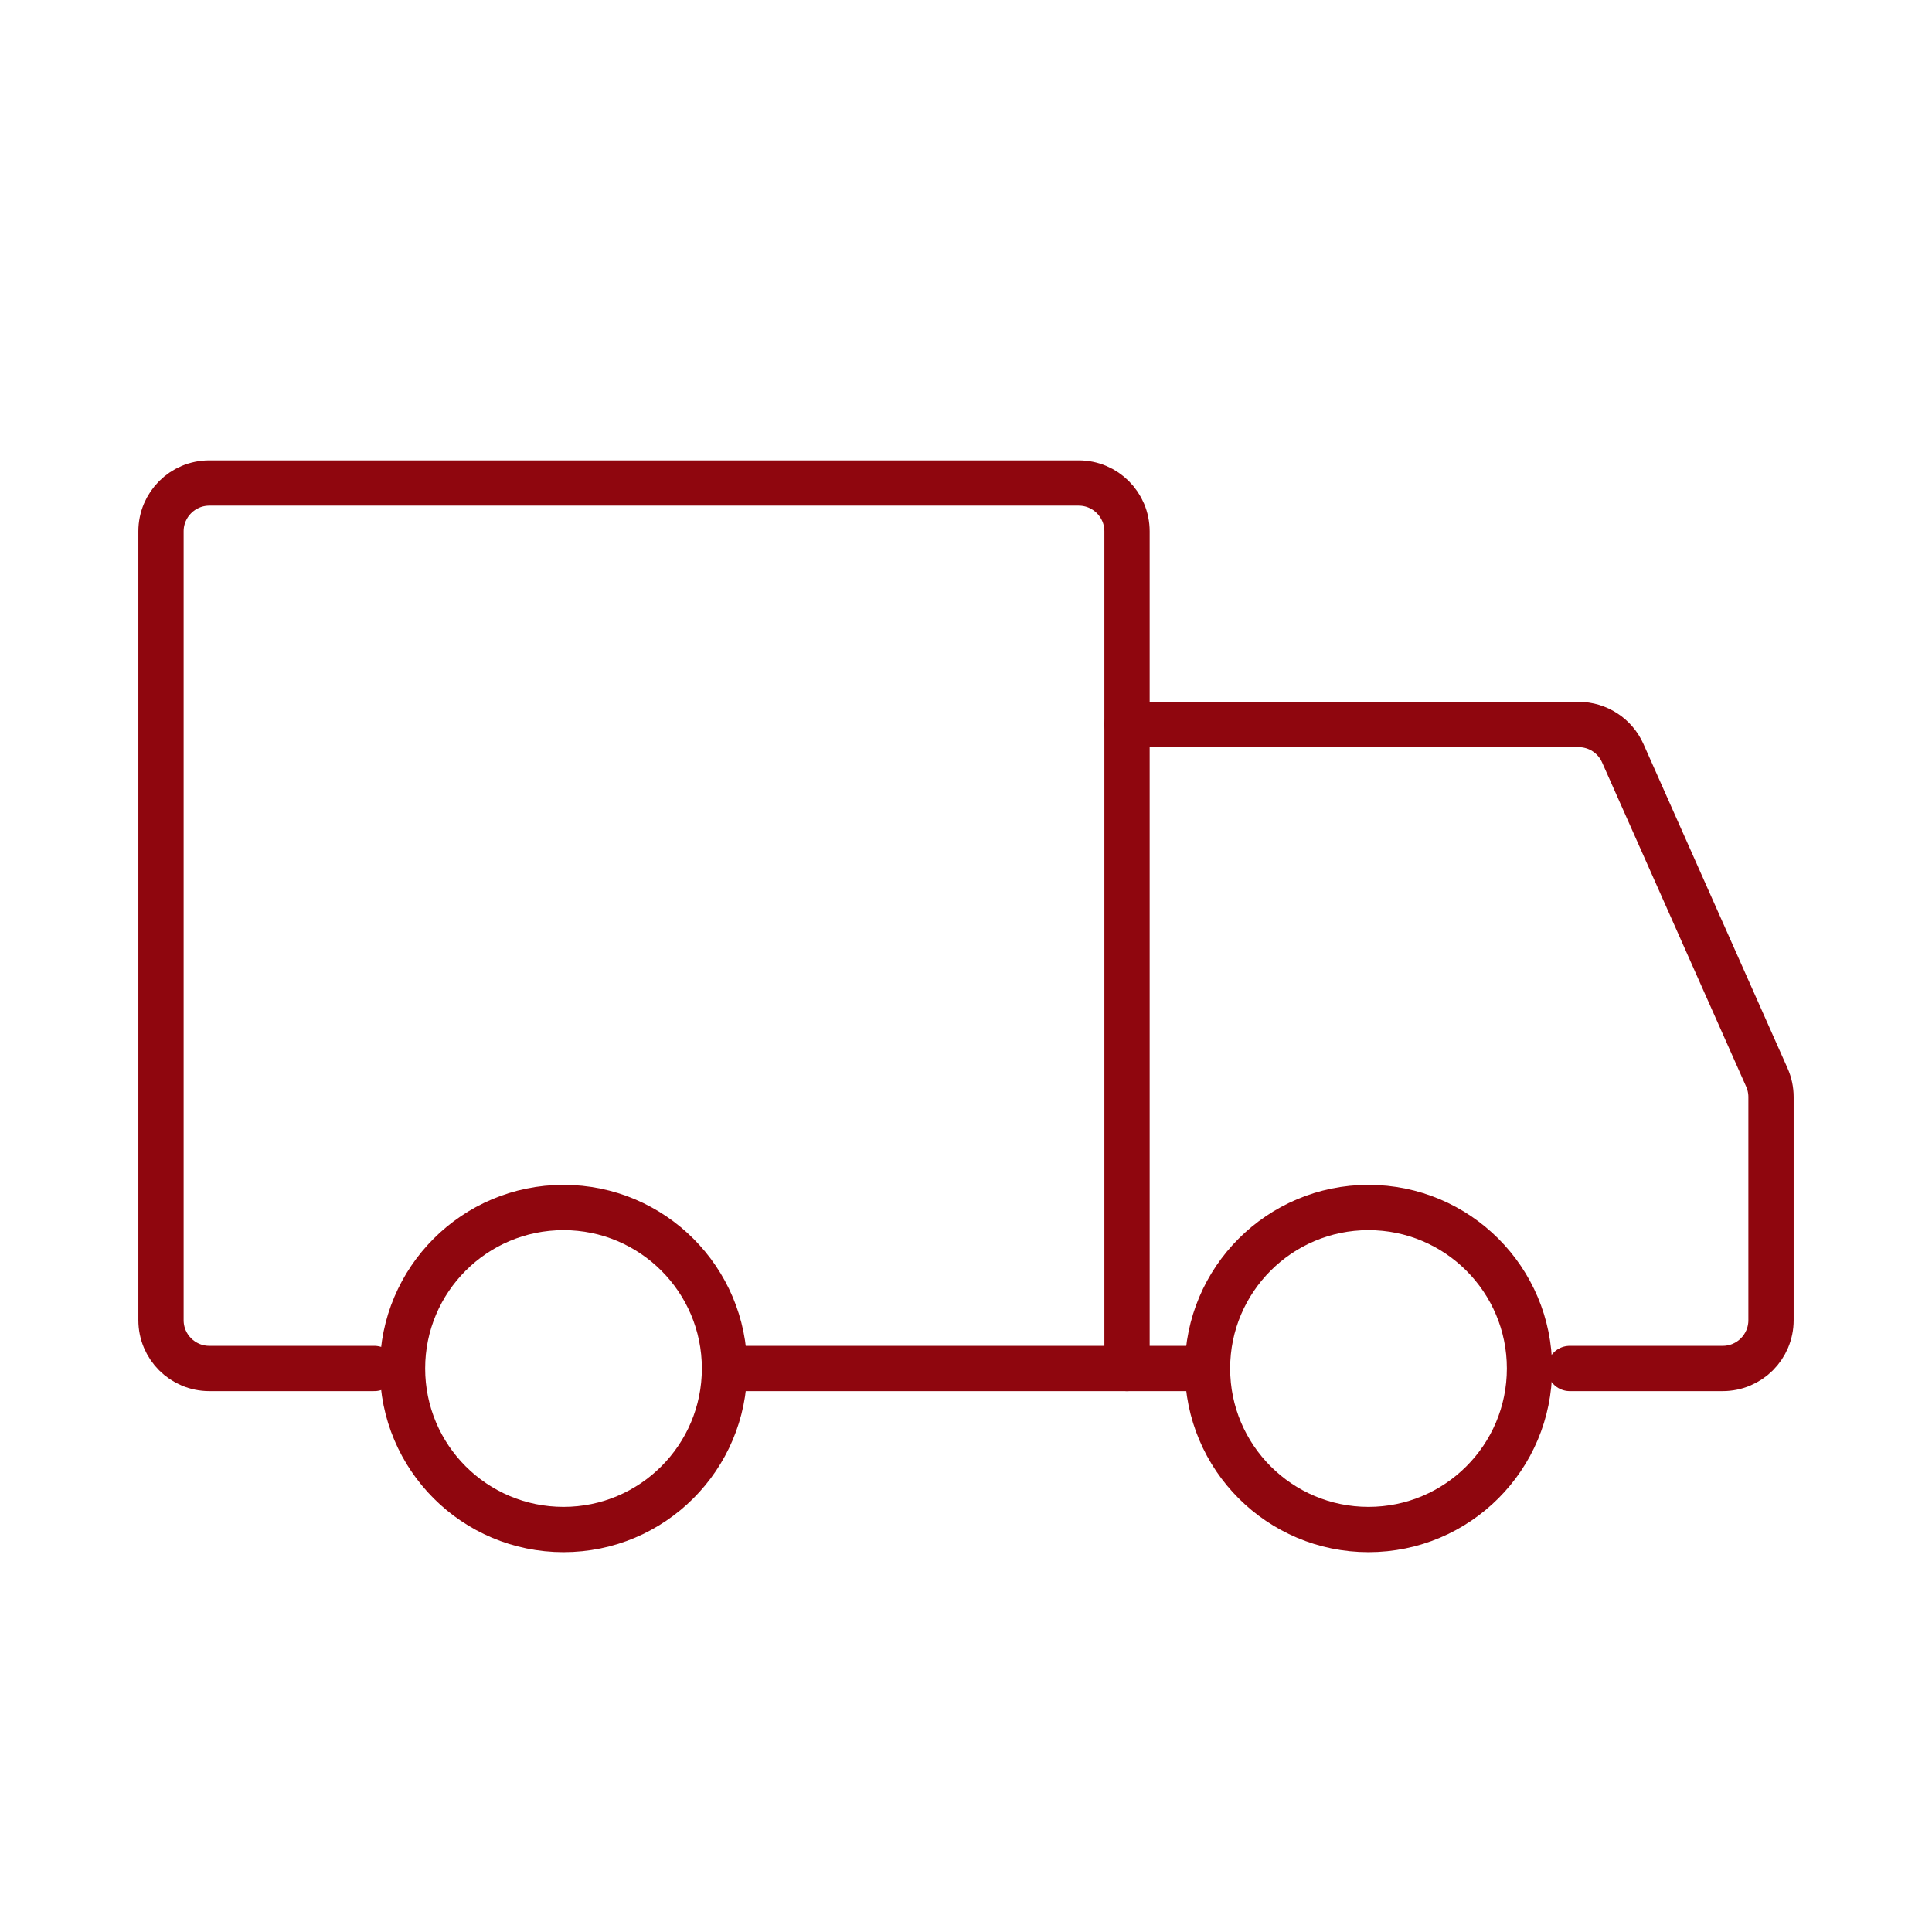
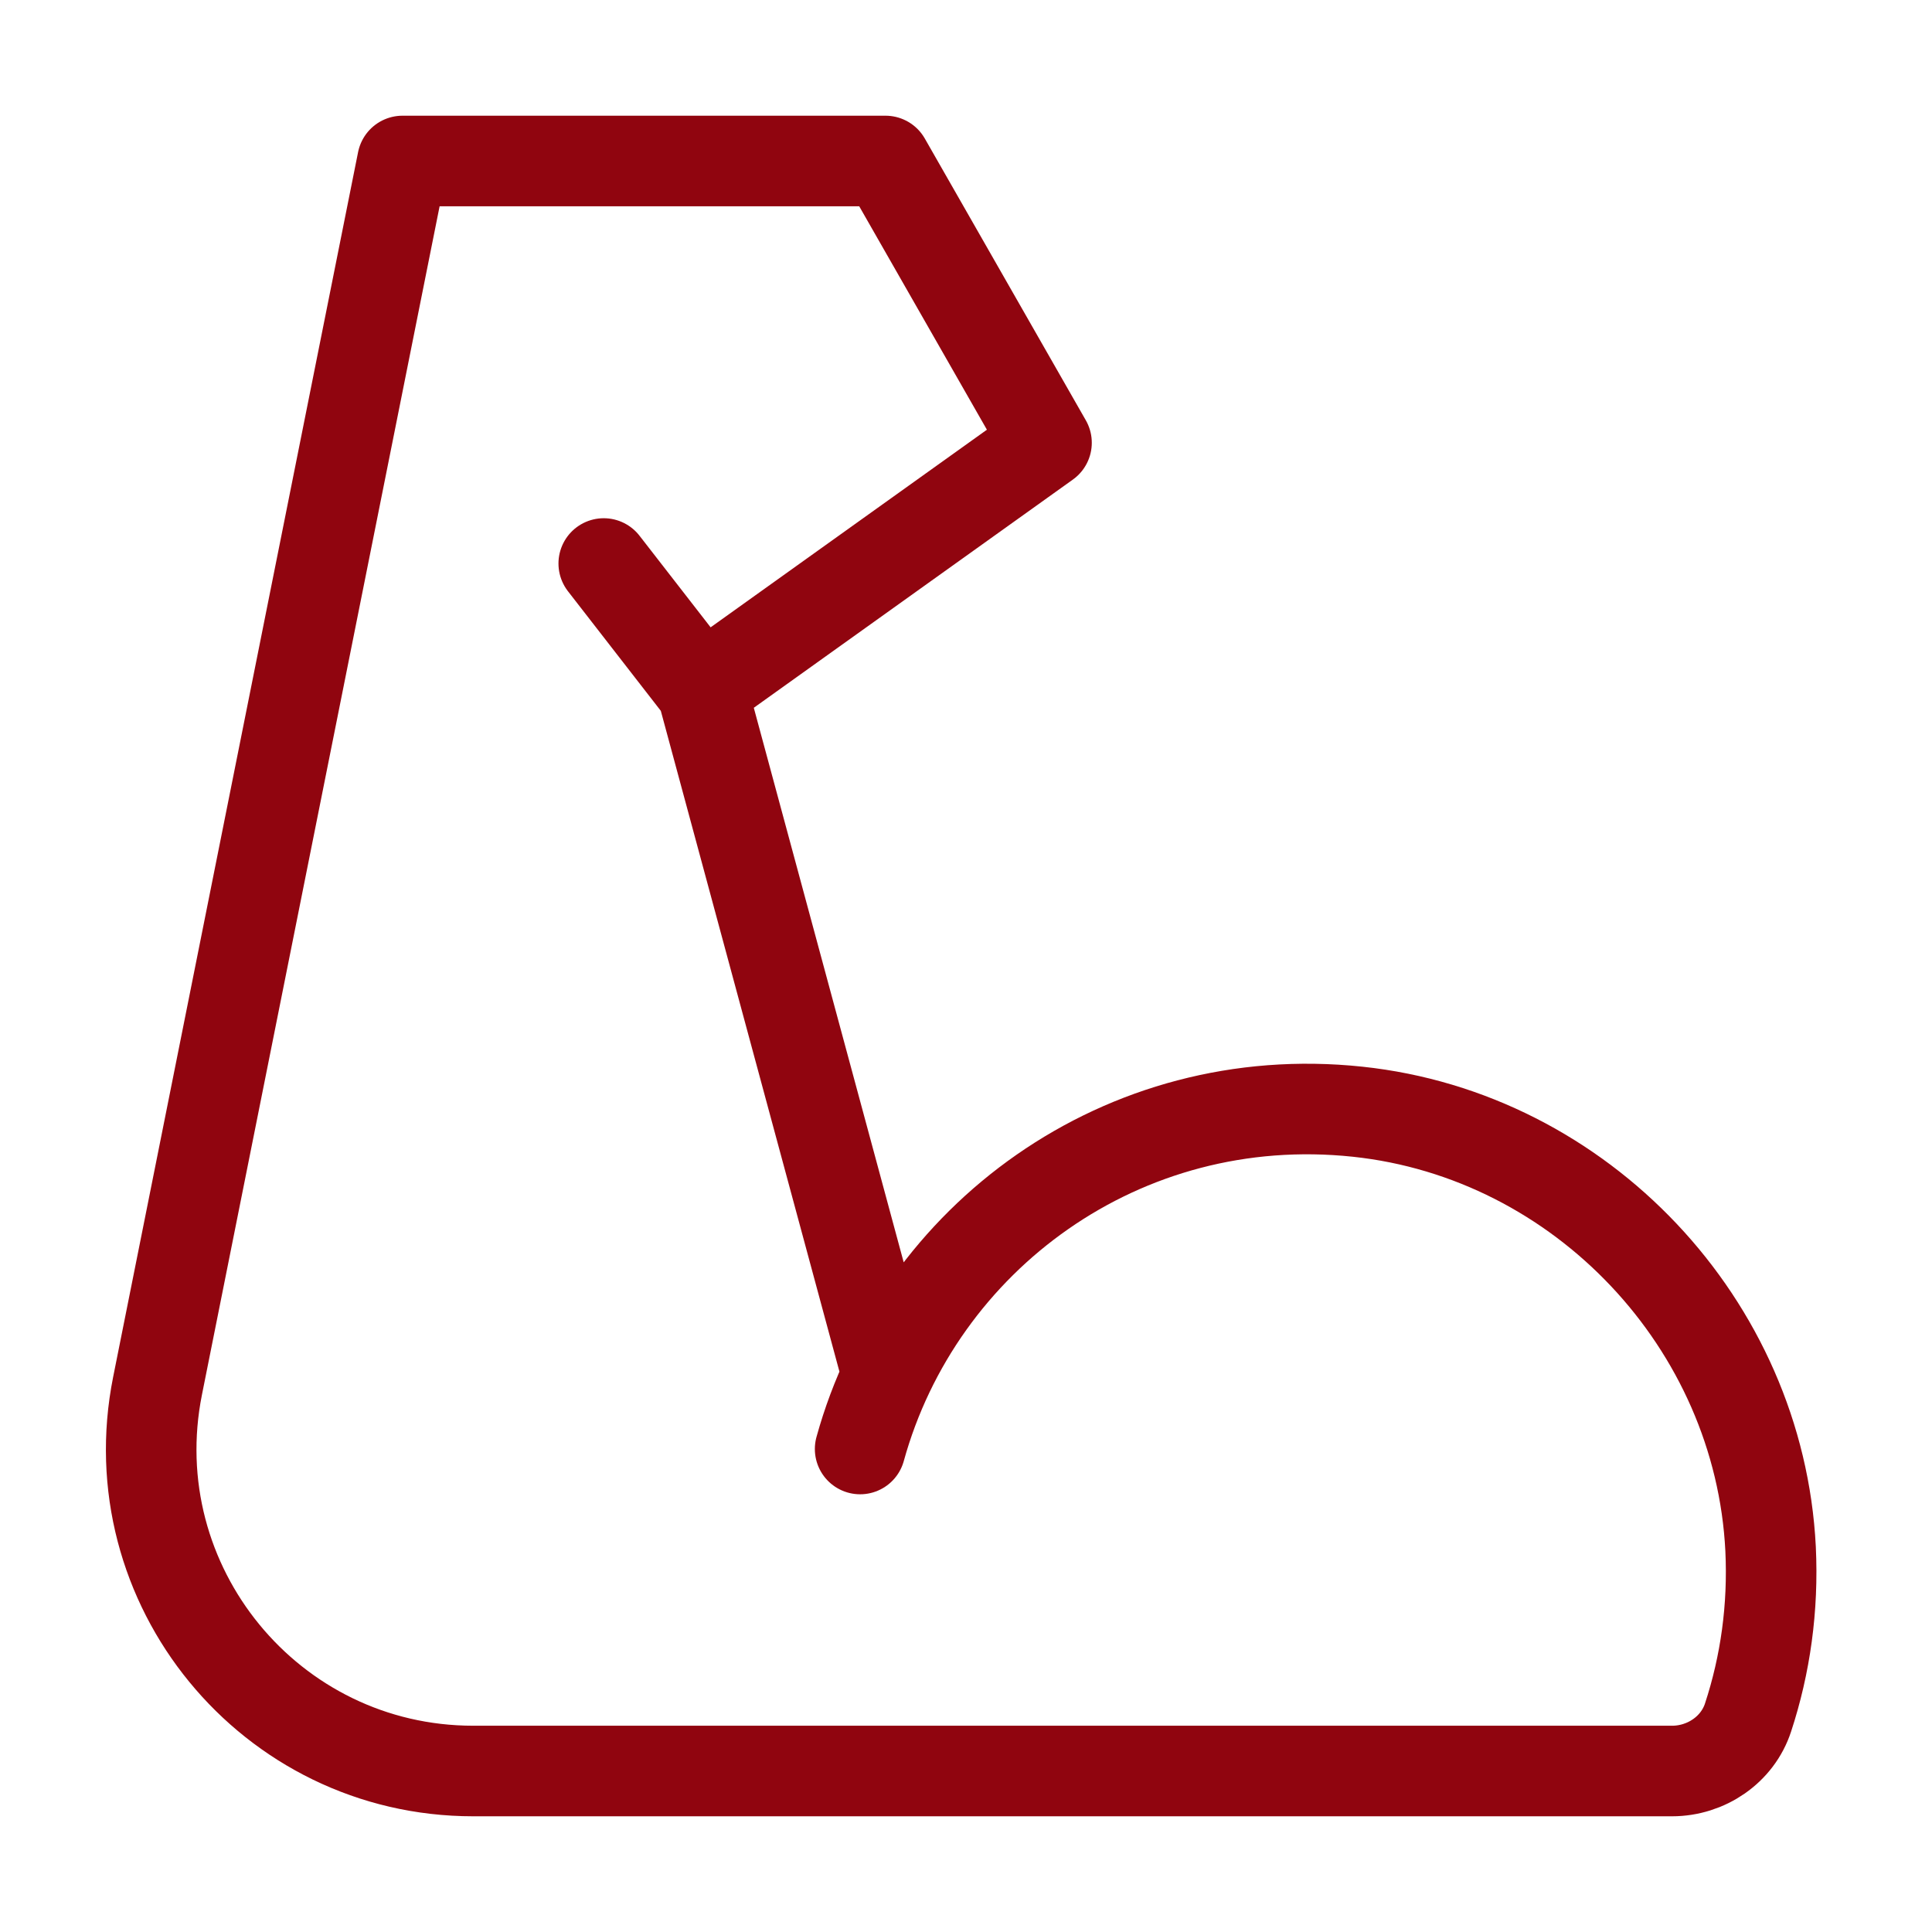
<svg xmlns="http://www.w3.org/2000/svg" width="64" height="64" viewBox="0 0 64 64" fill="none">
-   <path d="M18.667 50.667C21.612 50.667 24 48.279 24 45.333C24 42.388 21.612 40 18.667 40C15.721 40 13.334 42.388 13.334 45.333C13.334 48.279 15.721 50.667 18.667 50.667Z" stroke="#8F060E" stroke-width="1.5" stroke-miterlimit="1.5" stroke-linecap="round" stroke-linejoin="round" />
-   <path d="M45.333 50.667C48.279 50.667 50.667 48.279 50.667 45.333C50.667 42.388 48.279 40 45.333 40C42.388 40 40 42.388 40 45.333C40 48.279 42.388 50.667 45.333 50.667Z" stroke="#8F060E" stroke-width="1.5" stroke-miterlimit="1.5" stroke-linecap="round" stroke-linejoin="round" />
-   <path d="M37.334 45.333V17.6C37.334 16.716 36.617 16 35.733 16H6.934C6.05 16 5.333 16.716 5.333 17.6V43.733C5.333 44.617 6.05 45.333 6.934 45.333H12.4" stroke="#8F060E" stroke-width="1.5" stroke-linecap="round" />
-   <path d="M37.333 45.333H24.133" stroke="#8F060E" stroke-width="1.5" stroke-linecap="round" />
-   <path d="M37.334 24H52.294C52.926 24 53.499 24.372 53.756 24.95L58.529 35.69C58.62 35.894 58.667 36.116 58.667 36.34V43.733C58.667 44.617 57.951 45.333 57.067 45.333H52" stroke="#8F060E" stroke-width="1.5" stroke-linecap="round" />
-   <path d="M37.334 45.333H40" stroke="#8F060E" stroke-width="1.5" stroke-linecap="round" />
+   <path d="M28.493 48C30.427 41 37.187 36 44.973 36.827C52.387 37.613 58.28 43.867 58.653 51.307C58.747 53.267 58.48 55.147 57.907 56.893C57.56 57.96 56.52 58.667 55.387 58.667H15.677C8.947 58.667 3.899 52.508 5.219 45.908L13.333 5.333H29.333L34.667 14.667L23.24 22.84L20 18.667M23.253 22.84L29.333 45.333" stroke="#90050F" stroke-width="3" stroke-miterlimit="2" stroke-linecap="round" stroke-linejoin="round" />
</svg>
